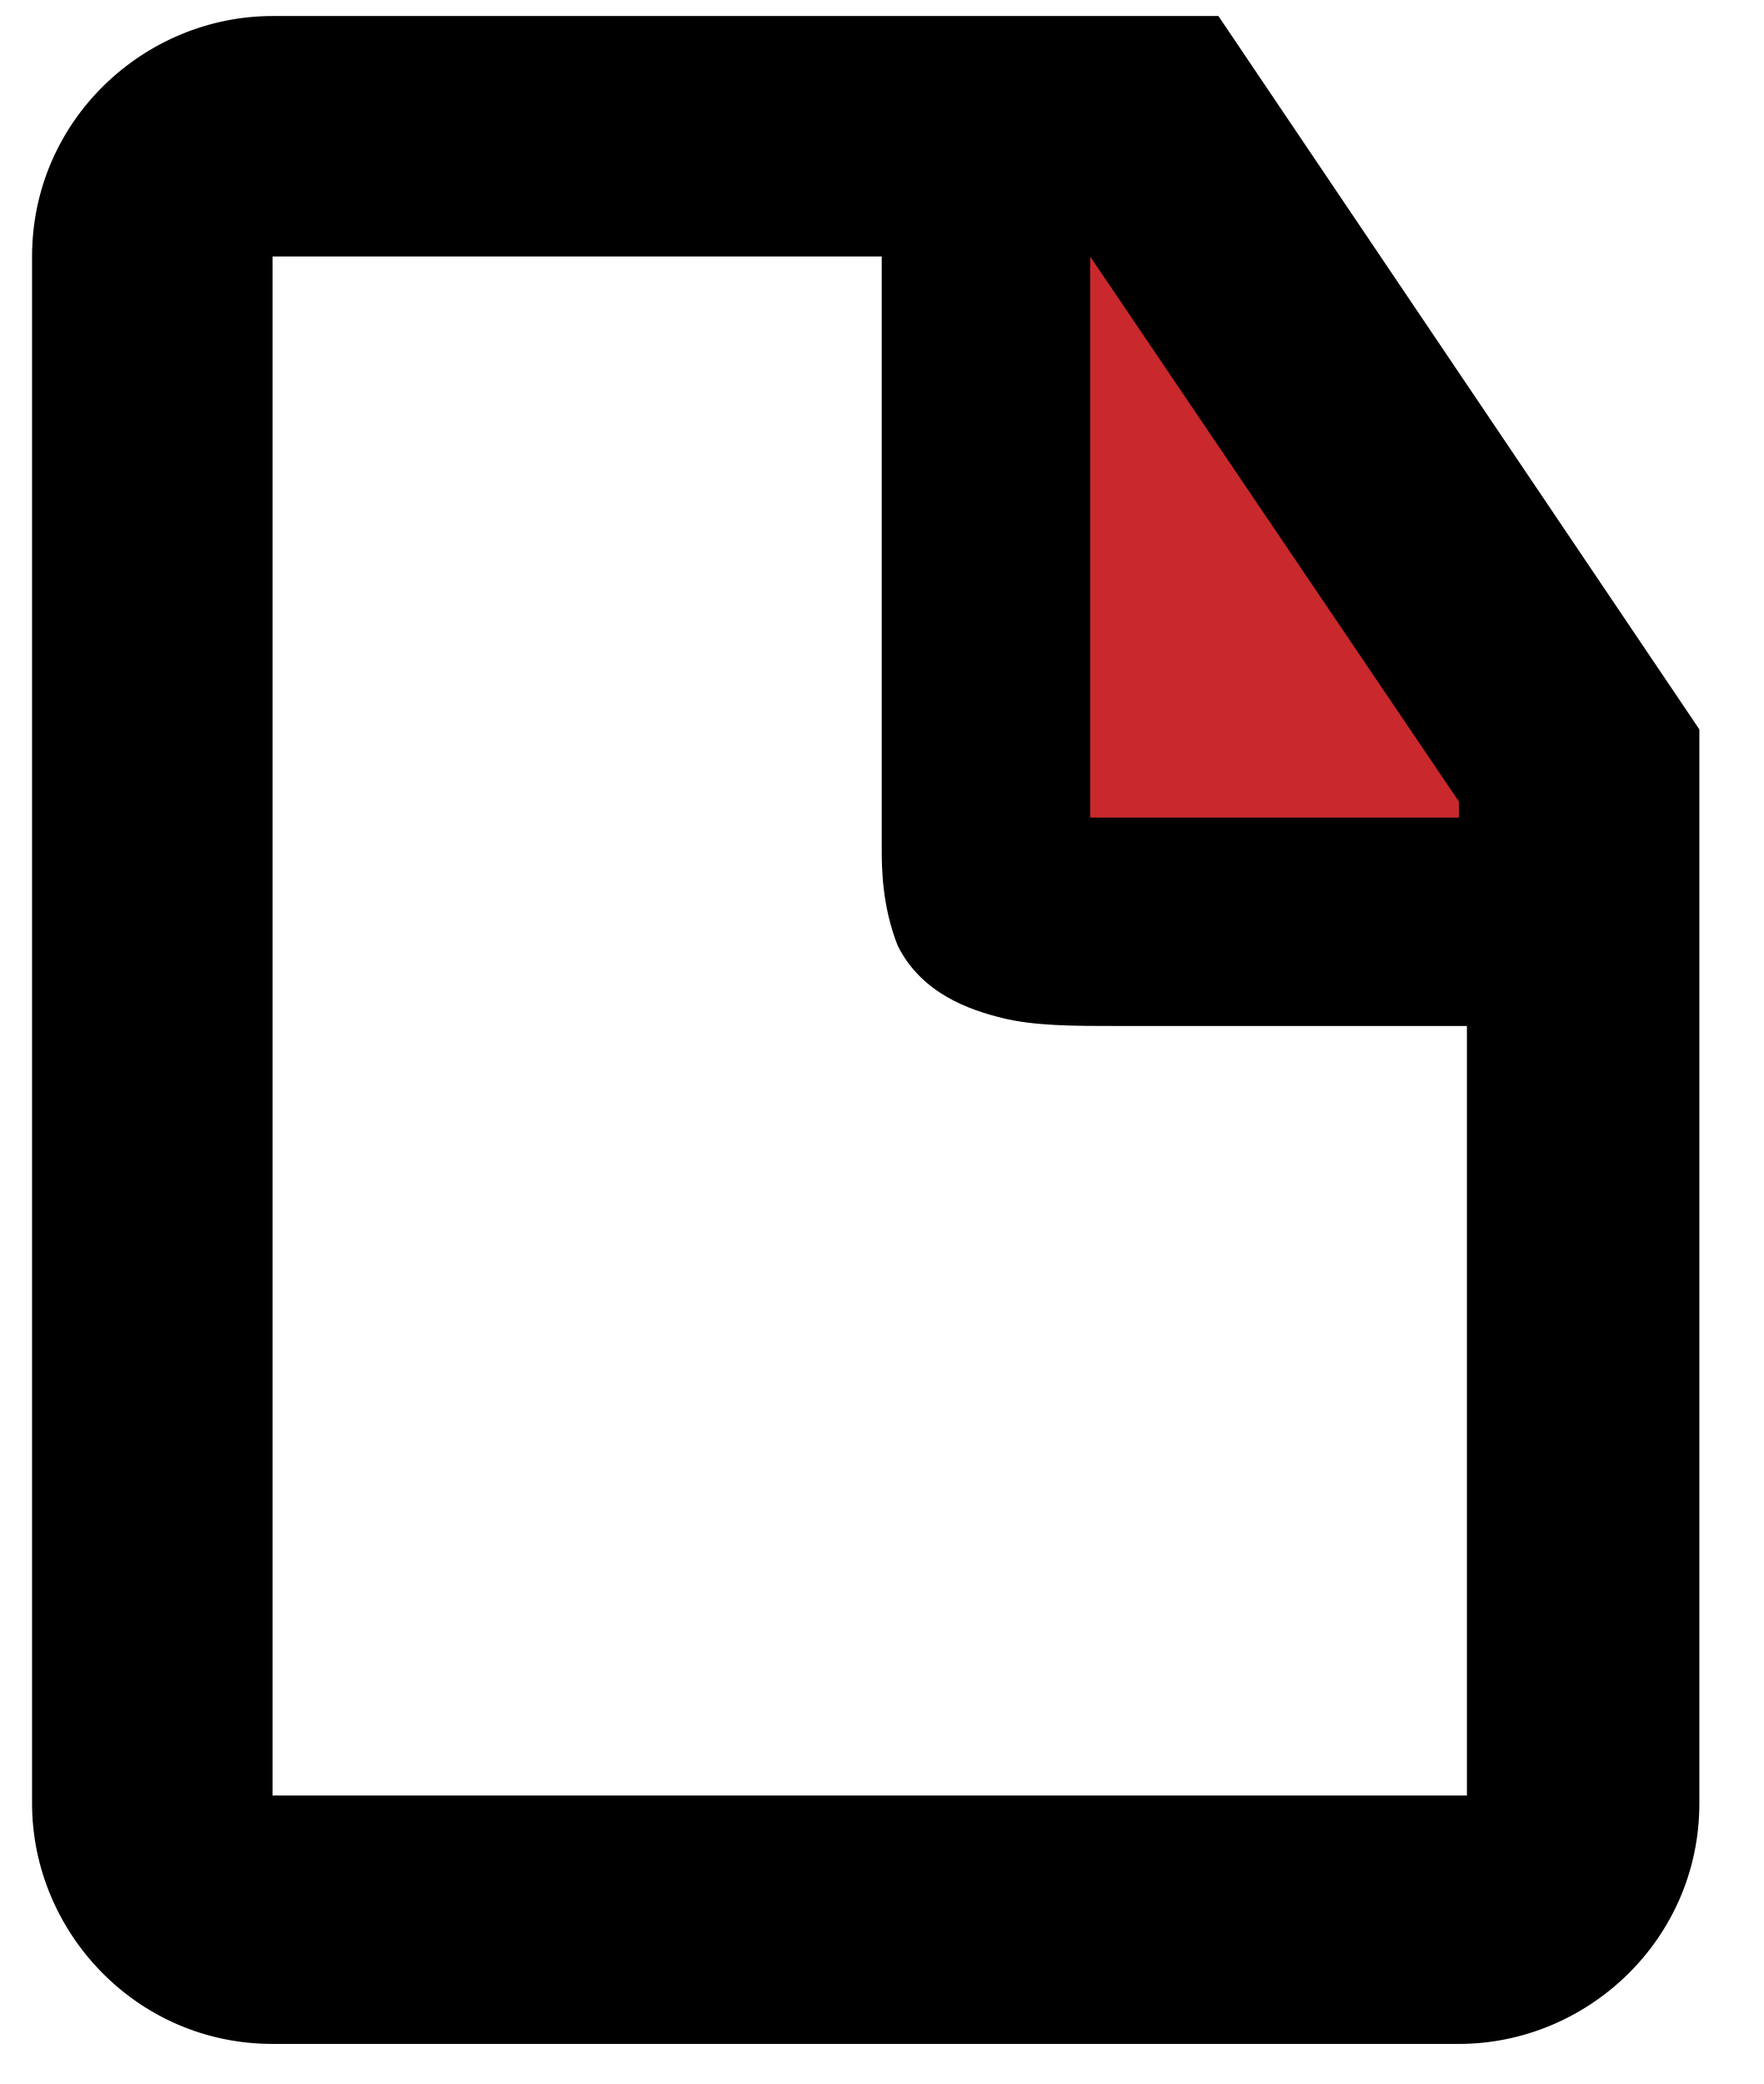
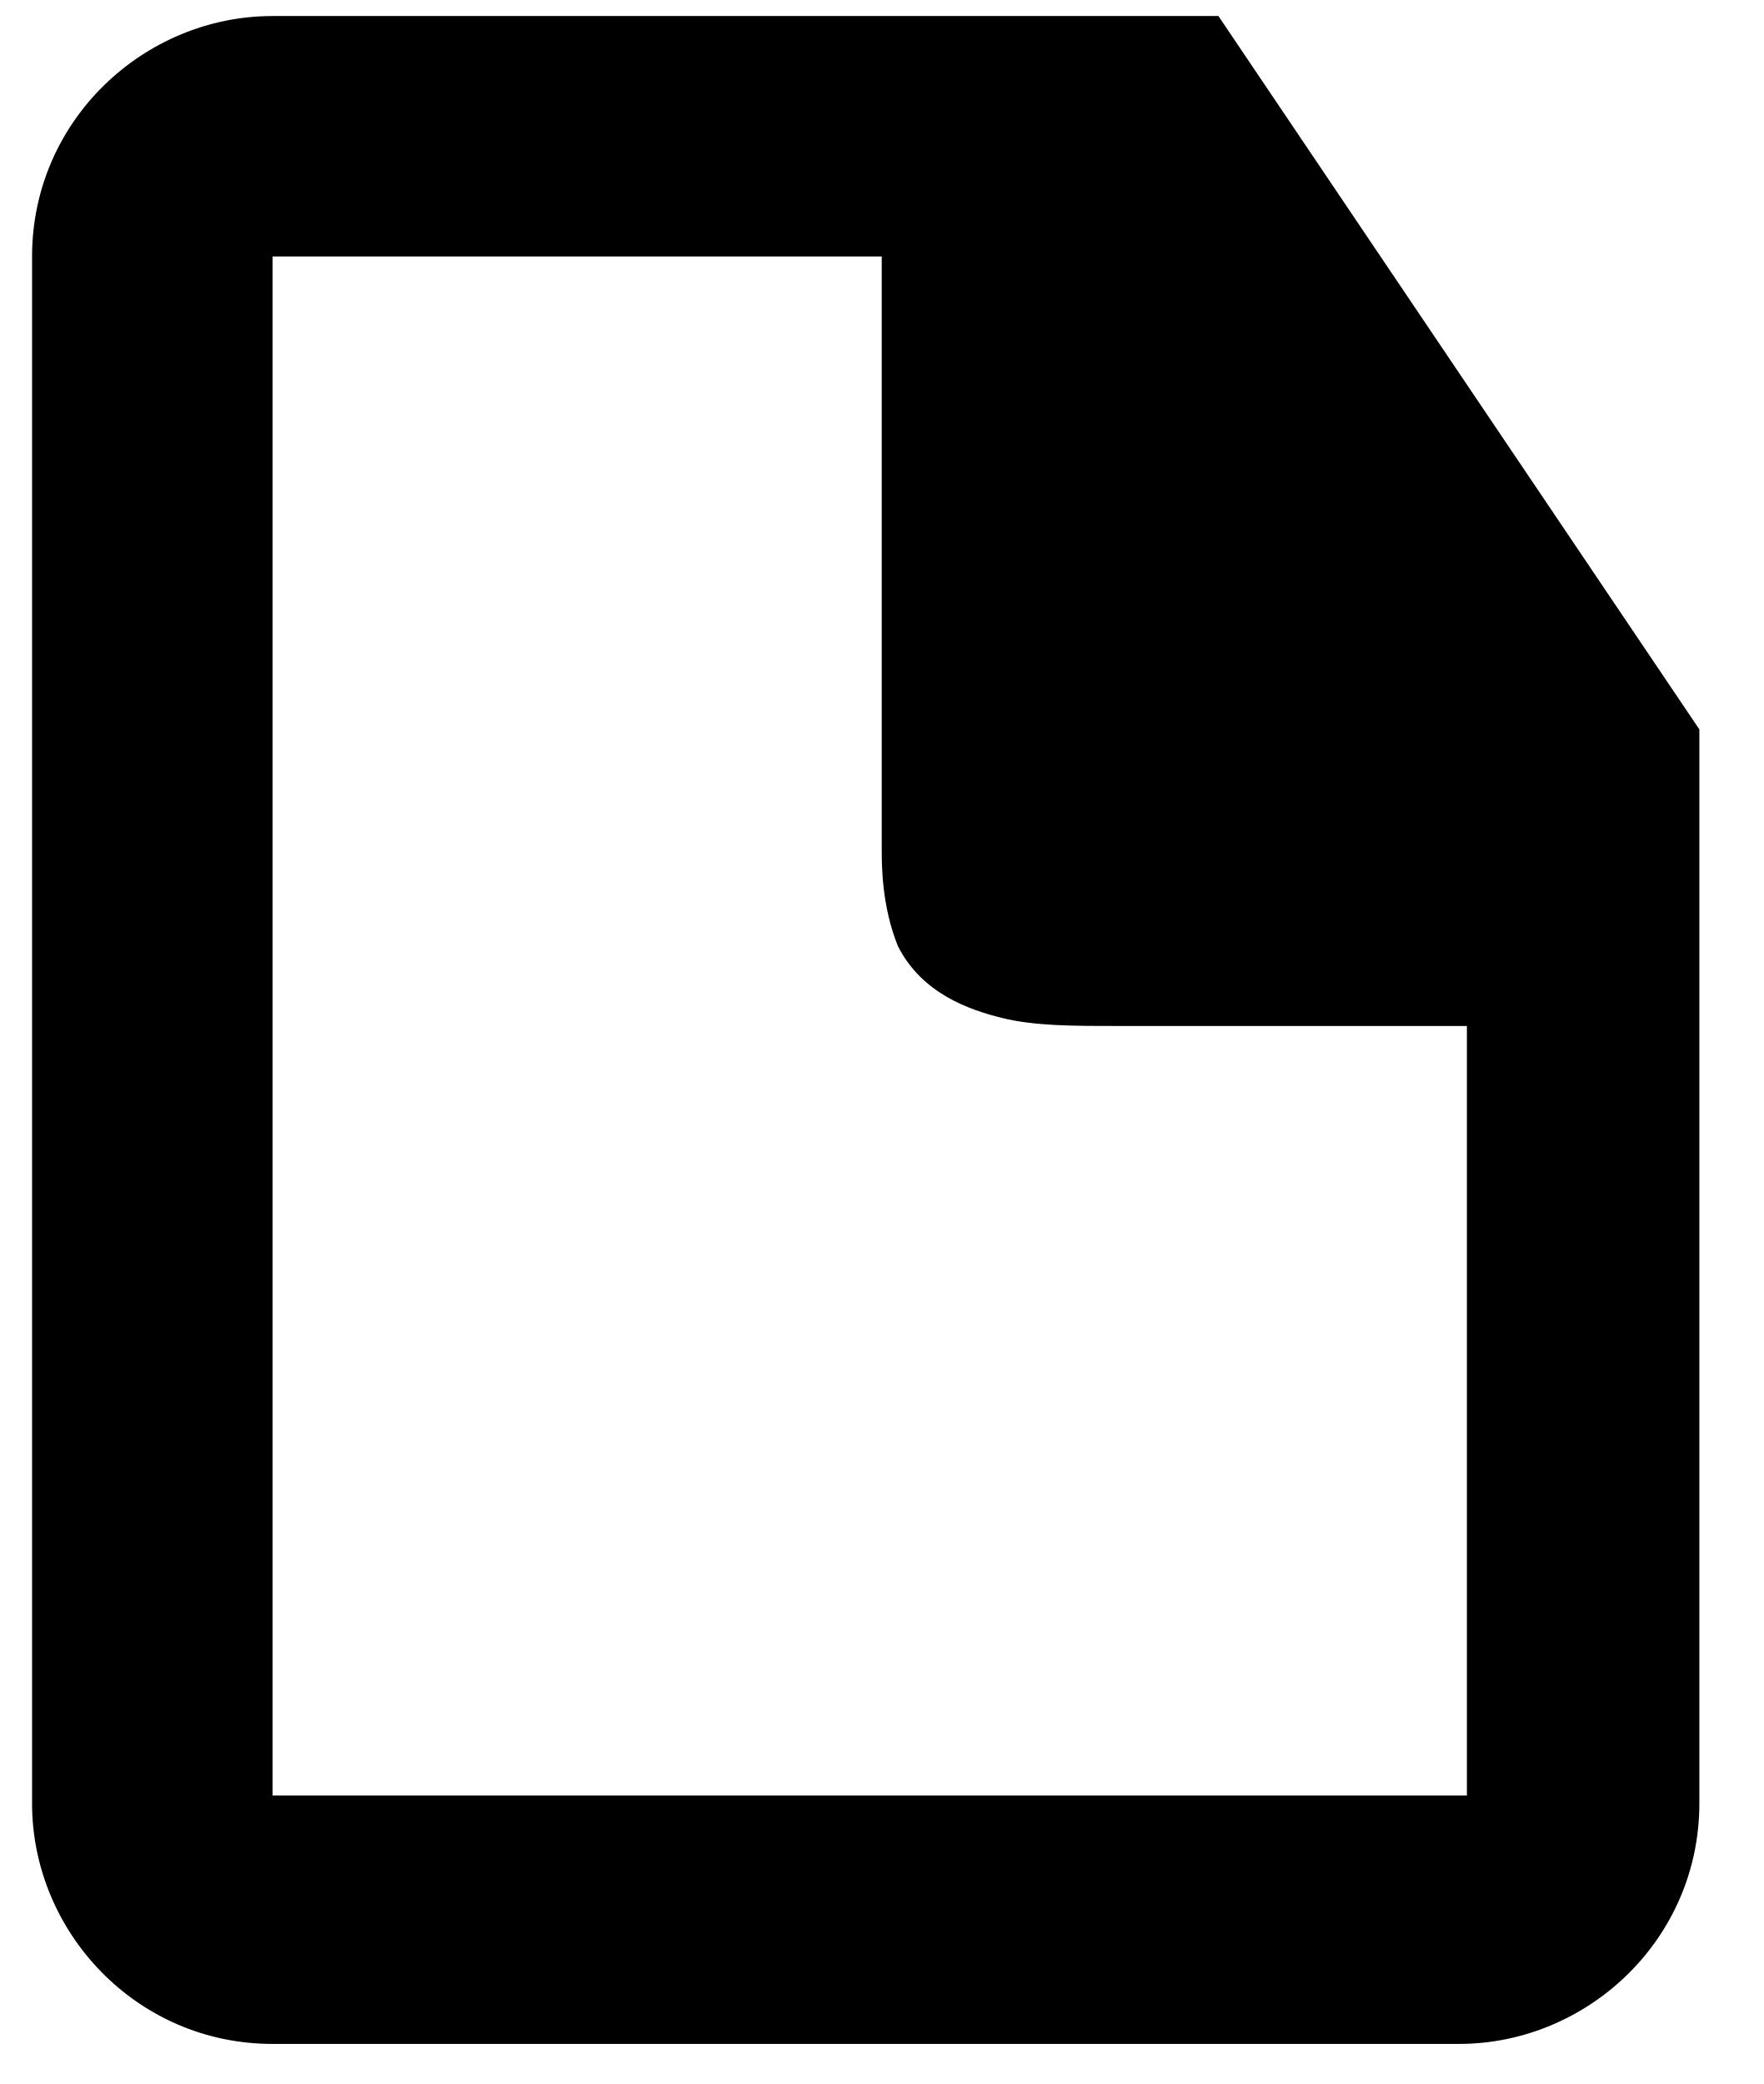
<svg xmlns="http://www.w3.org/2000/svg" viewBox="0 0 22 26">
-   <path d="M19.7 10.6h-5c-1.2.1-2.4-.9-2.5-2.2V1.7h2.5l5 7.6v1.3z" fill="#c9292c" />
+   <path d="M19.7 10.6h-5c-1.2.1-2.4-.9-2.5-2.2V1.7h2.5l5 7.6v1.3z" fill="currentColor" />
  <path d="M15.2.2H3.4c-1.6 0-3 1.3-3 3v19.3c0 1.6 1.3 3 3 3h14.8c1.6 0 3-1.3 3-3V9.1l-6-8.9zm3 22.2H3.4V3.2H11v7.4c0 .2 0 .7.2 1.2.3.6.9.8 1.3.9.4.1.9.1 1.4.1h4.4v9.6zm0-12.2h-4.6v-7l4.6 6.8v.2z" />
</svg>
